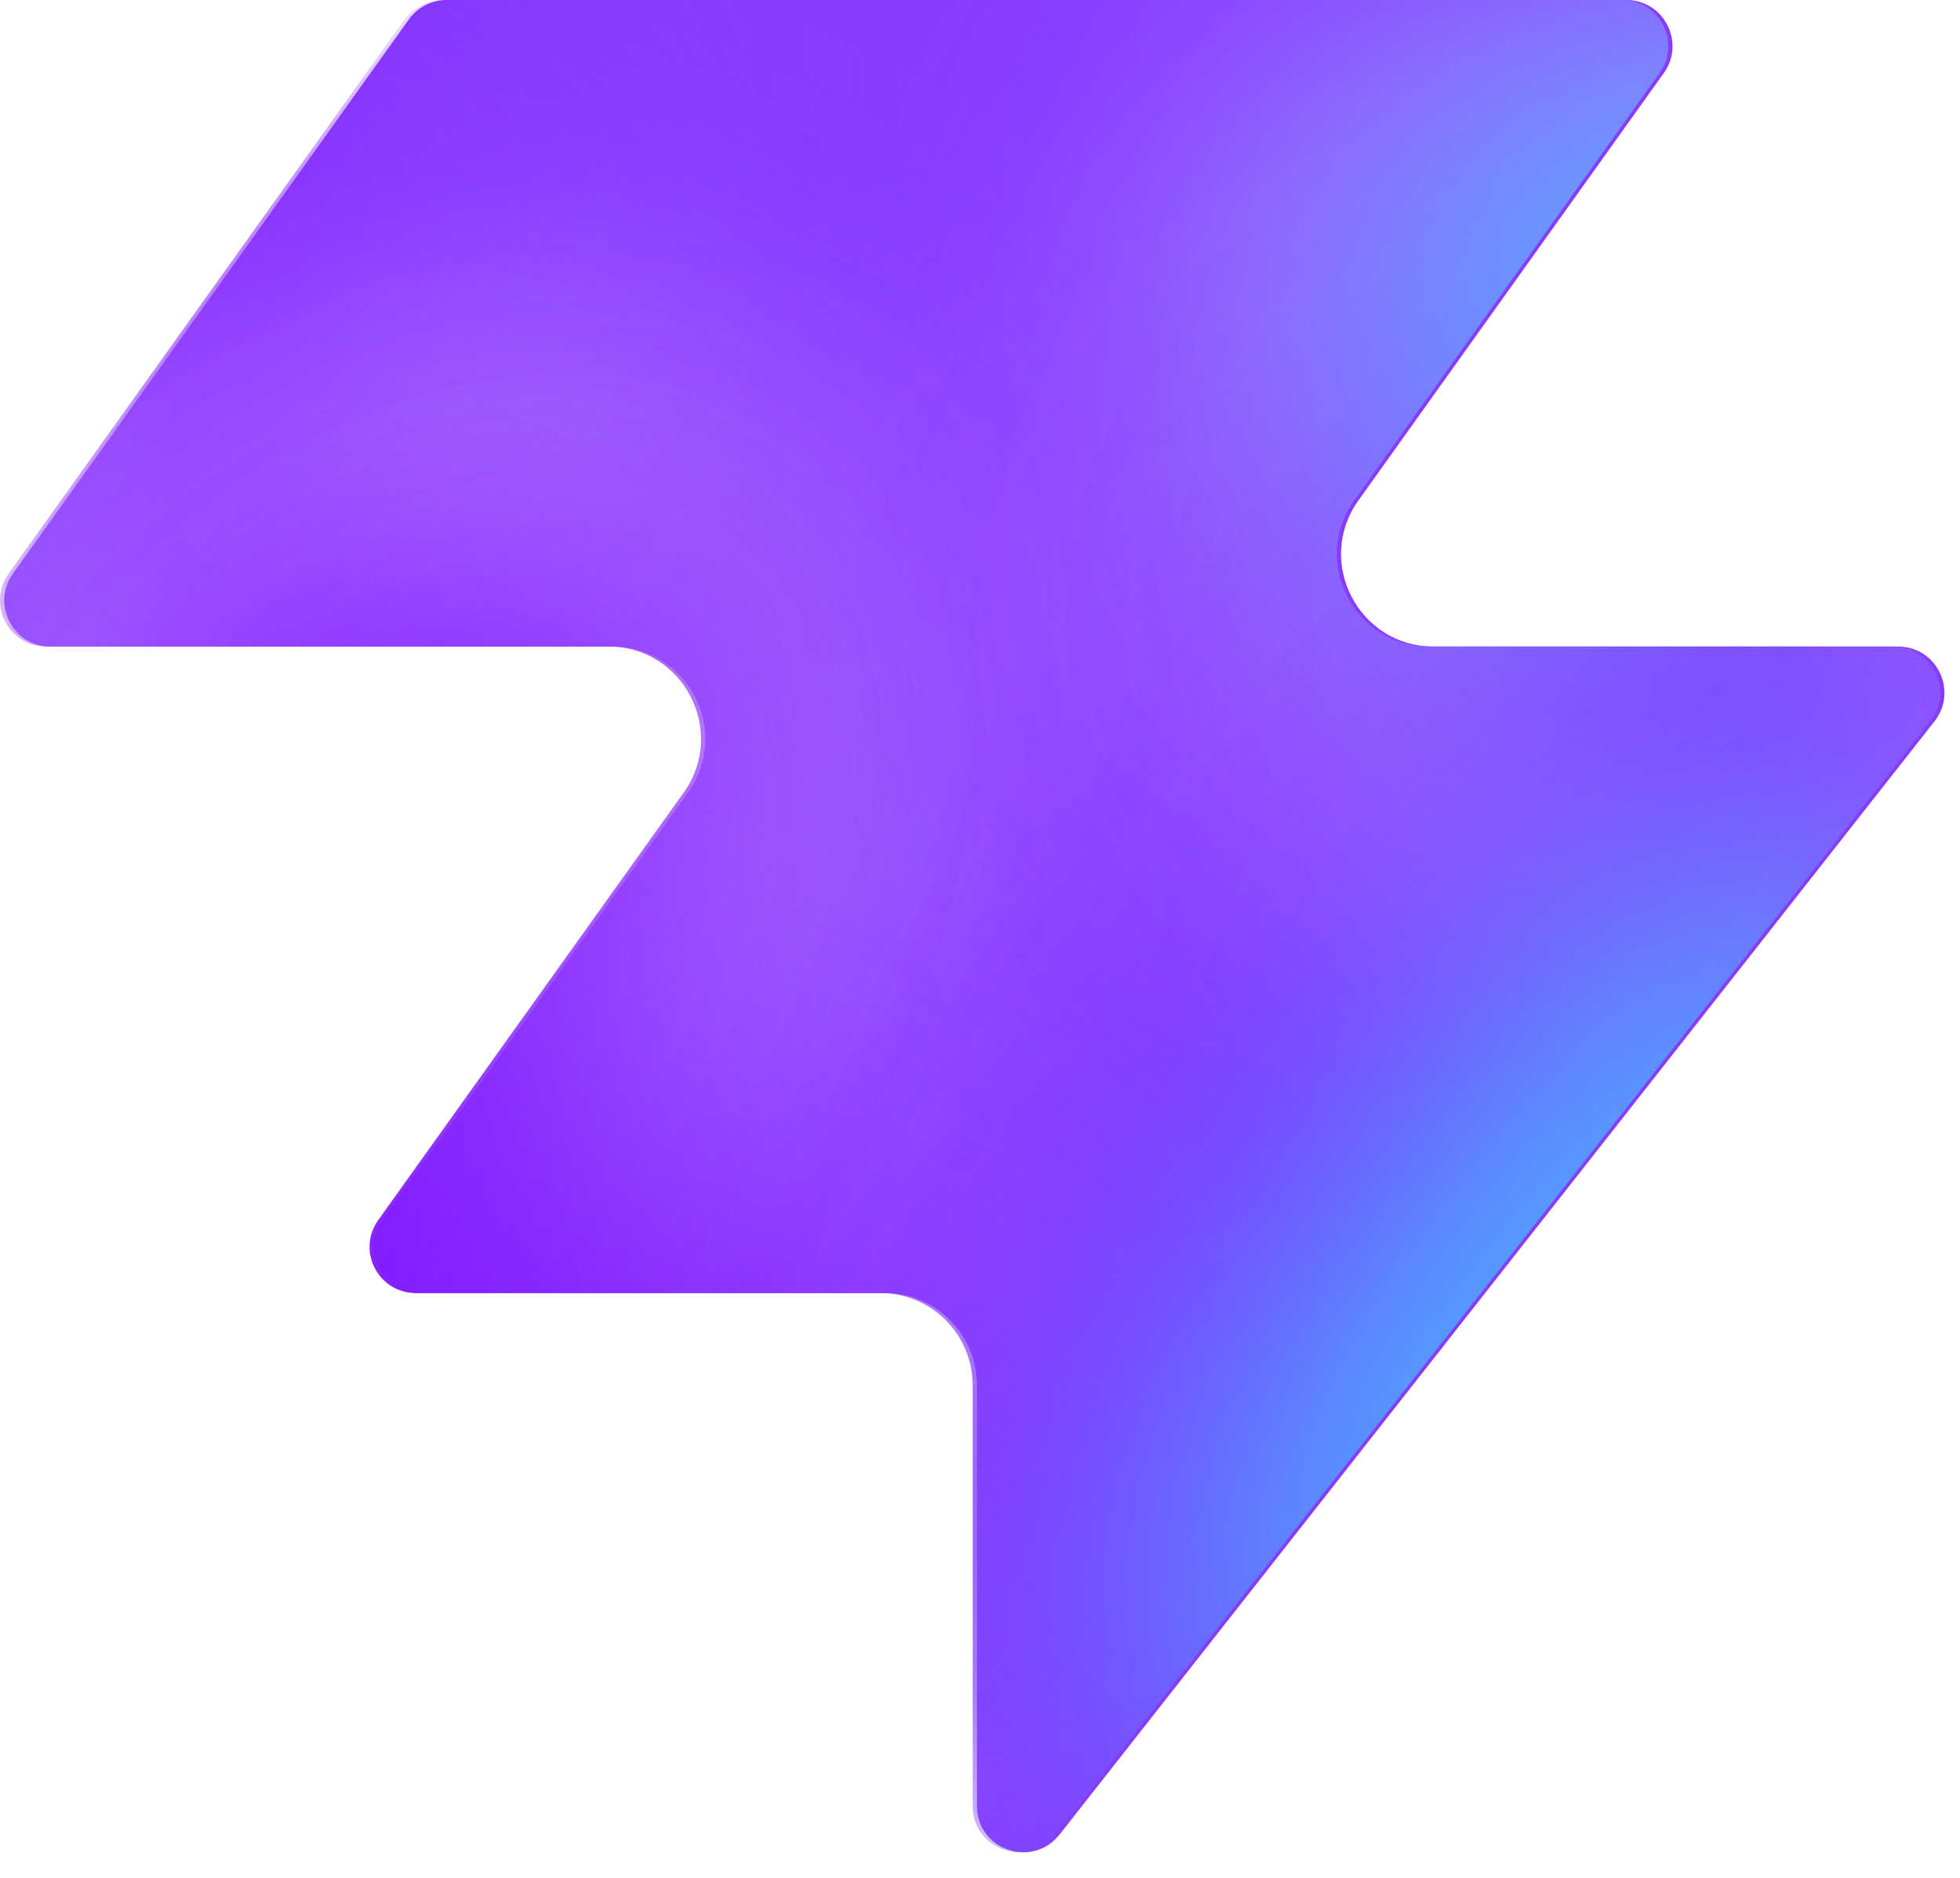
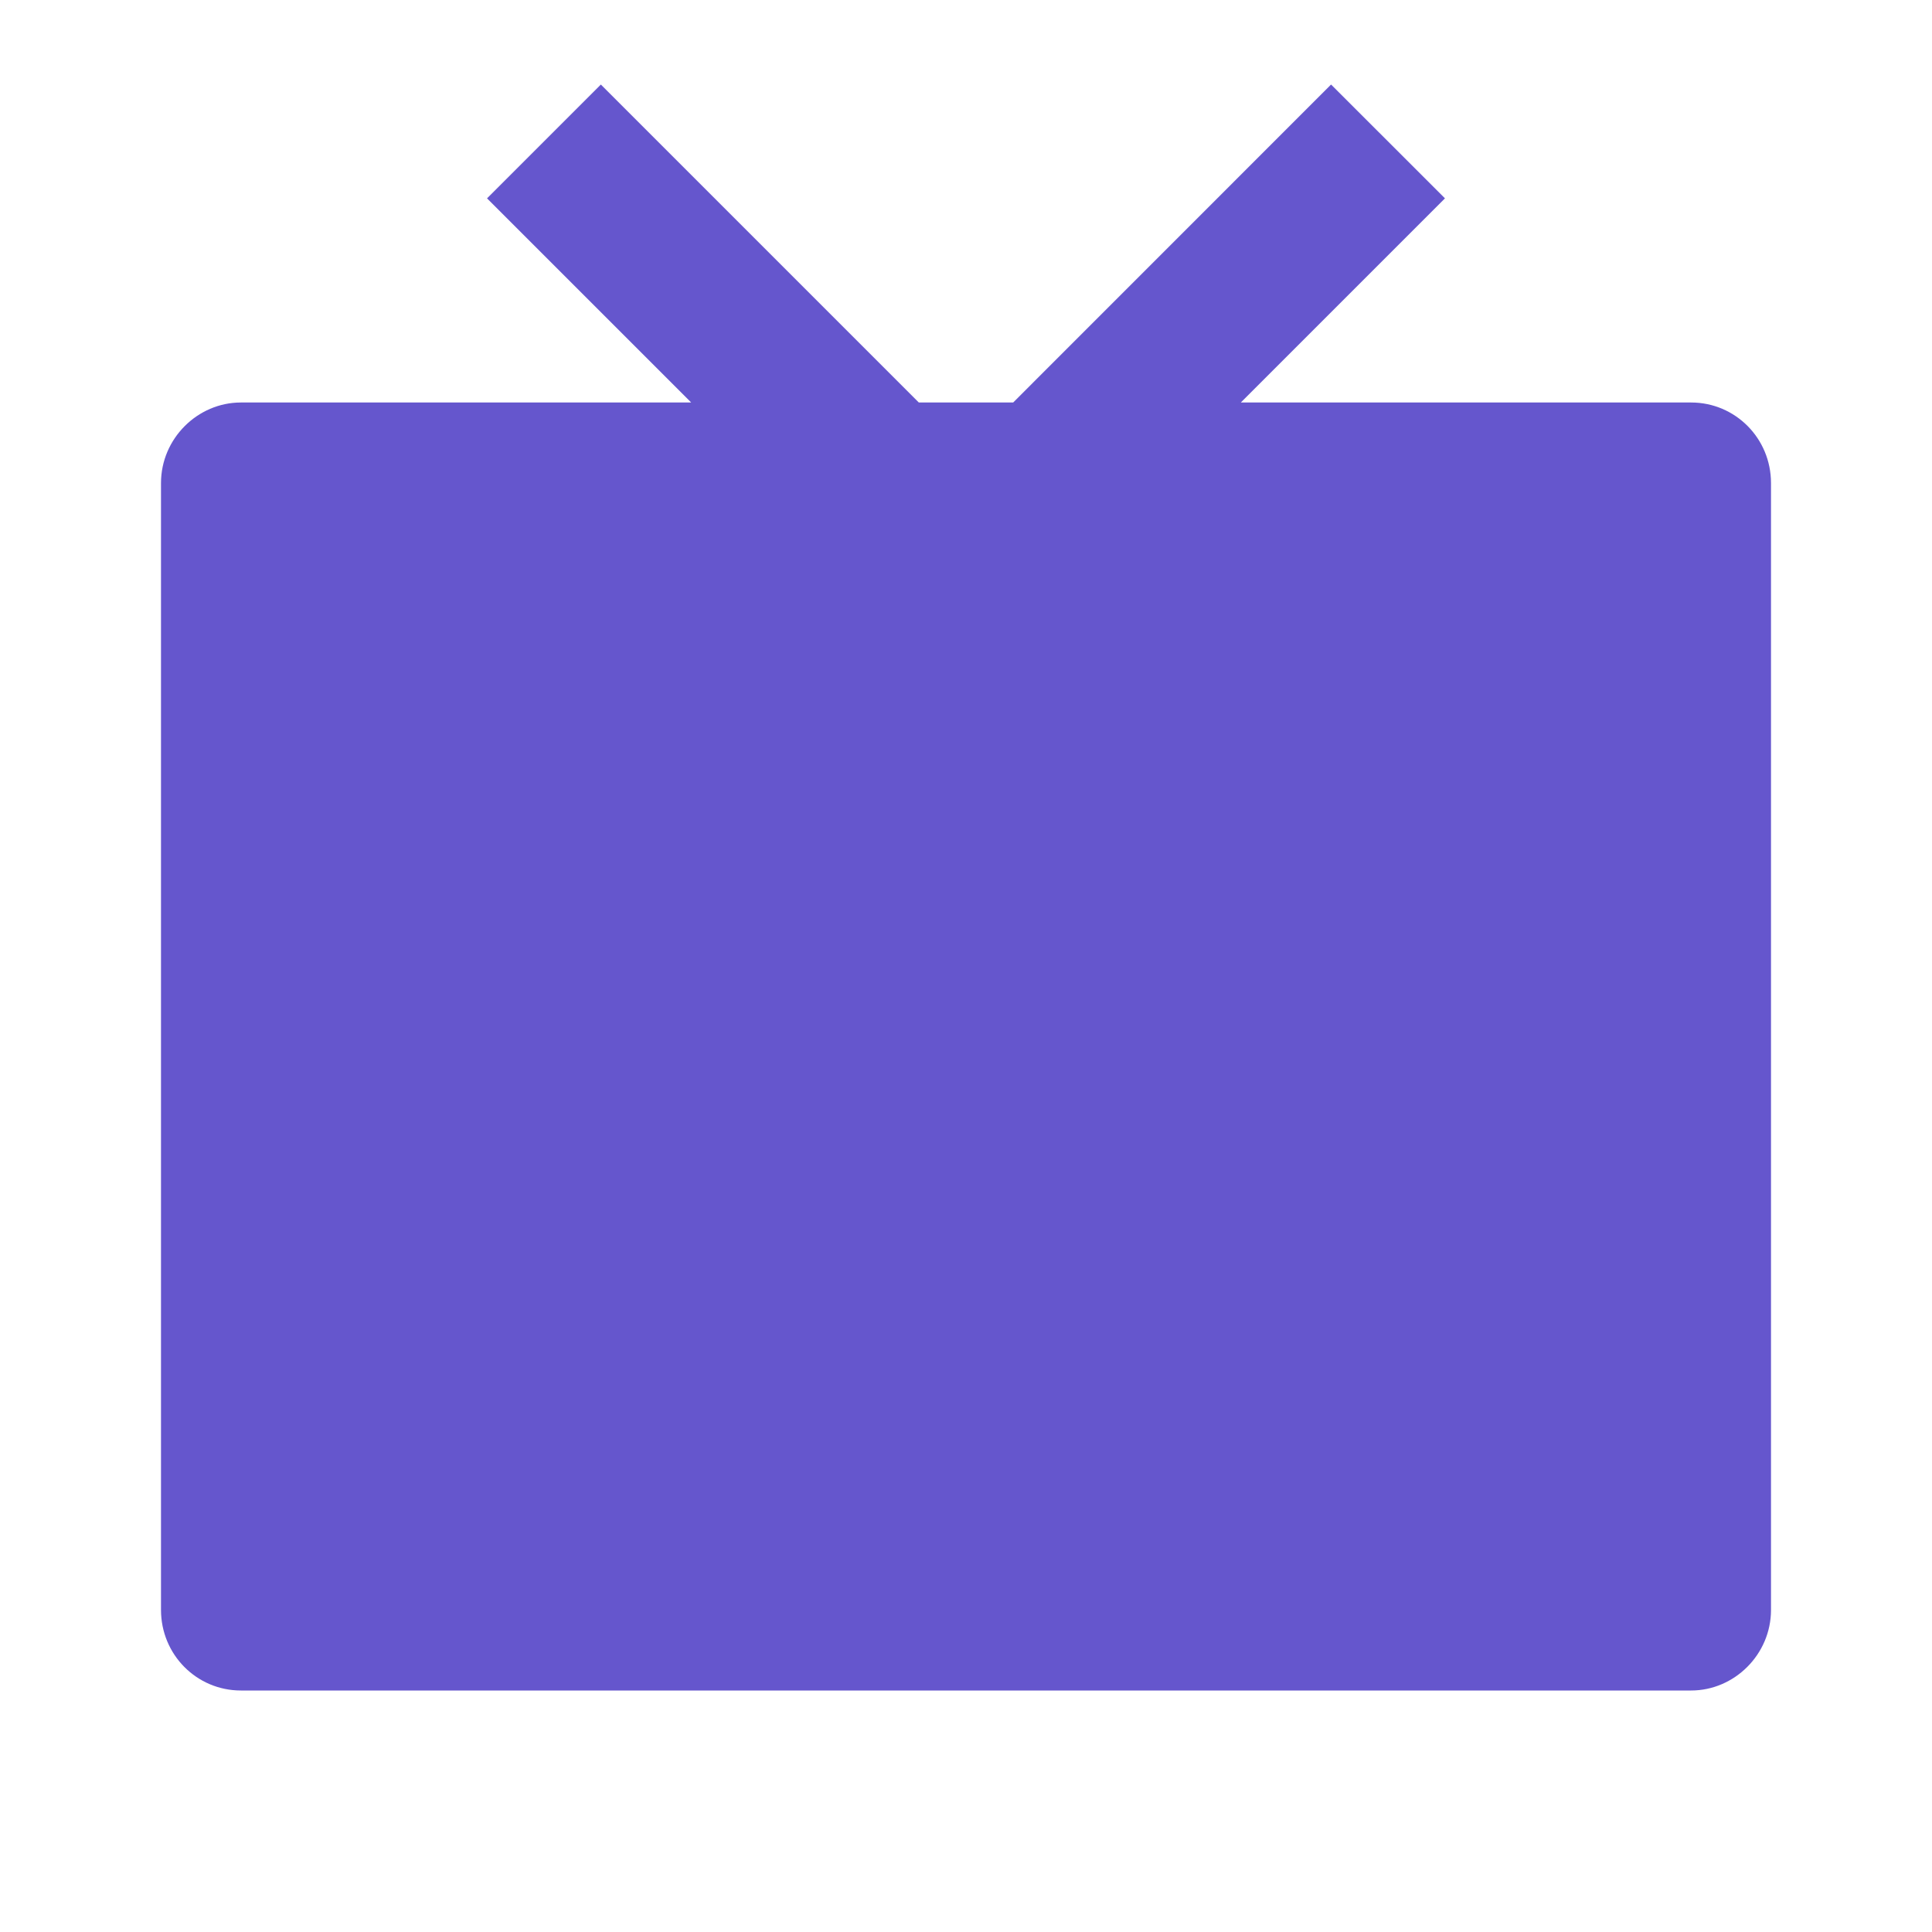
- <svg xmlns="http://www.w3.org/2000/svg" width="48" height="46" fill="none" viewBox="0 0 48 46">
-   <path fill="#863bff" d="M25.946 44.938c-.664.845-2.021.375-2.021-.698V33.937a2.26 2.26 0 0 0-2.262-2.262H10.287c-.92 0-1.456-1.04-.92-1.788l7.48-10.471c1.07-1.497 0-3.578-1.842-3.578H1.237c-.92 0-1.456-1.04-.92-1.788L10.013.474c.214-.297.556-.474.92-.474h28.894c.92 0 1.456 1.04.92 1.788l-7.48 10.471c-1.07 1.498 0 3.579 1.842 3.579h11.377c.943 0 1.473 1.088.89 1.83L25.947 44.94z" style="fill:#863bff;fill:color(display-p3 .525 .23 1);fill-opacity:1" />
-   <mask id="a" width="48" height="46" x="0" y="0" maskUnits="userSpaceOnUse" style="mask-type:alpha">
-     <path fill="#000" d="M25.842 44.938c-.664.844-2.021.375-2.021-.698V33.937a2.26 2.26 0 0 0-2.262-2.262H10.183c-.92 0-1.456-1.04-.92-1.788l7.48-10.471c1.07-1.498 0-3.579-1.842-3.579H1.133c-.92 0-1.456-1.04-.92-1.787L9.91.473c.214-.297.556-.474.92-.474h28.894c.92 0 1.456 1.04.92 1.788l-7.48 10.471c-1.07 1.498 0 3.578 1.842 3.578h11.377c.943 0 1.473 1.088.89 1.832L25.843 44.94z" style="fill:#000;fill-opacity:1" />
-   </mask>
-   <g mask="url(#a)">
-     <g filter="url(#b)">
-       <ellipse cx="5.508" cy="14.704" fill="#ede6ff" rx="5.508" ry="14.704" style="fill:#ede6ff;fill:color(display-p3 .927 .903 1);fill-opacity:1" transform="matrix(.00324 1 1 -.00324 -4.47 31.516)" />
-     </g>
-     <g filter="url(#c)">
-       <ellipse cx="10.399" cy="29.851" fill="#ede6ff" rx="10.399" ry="29.851" style="fill:#ede6ff;fill:color(display-p3 .927 .903 1);fill-opacity:1" transform="matrix(.00324 1 1 -.00324 -39.328 7.883)" />
-     </g>
-     <g filter="url(#d)">
-       <ellipse cx="5.508" cy="30.487" fill="#7e14ff" rx="5.508" ry="30.487" style="fill:#7e14ff;fill:color(display-p3 .492 .077 1);fill-opacity:1" transform="rotate(89.814 -25.913 -14.639)scale(1 -1)" />
-     </g>
-     <g filter="url(#e)">
-       <ellipse cx="5.508" cy="30.599" fill="#7e14ff" rx="5.508" ry="30.599" style="fill:#7e14ff;fill:color(display-p3 .492 .077 1);fill-opacity:1" transform="rotate(89.814 -32.644 -3.334)scale(1 -1)" />
-     </g>
-     <g filter="url(#f)">
-       <ellipse cx="5.508" cy="30.599" fill="#7e14ff" rx="5.508" ry="30.599" style="fill:#7e14ff;fill:color(display-p3 .492 .077 1);fill-opacity:1" transform="matrix(.00324 1 1 -.00324 -34.34 30.47)" />
-     </g>
-     <g filter="url(#g)">
-       <ellipse cx="14.072" cy="22.078" fill="#ede6ff" rx="14.072" ry="22.078" style="fill:#ede6ff;fill:color(display-p3 .927 .903 1);fill-opacity:1" transform="rotate(93.35 24.506 48.493)scale(-1 1)" />
-     </g>
-     <g filter="url(#h)">
-       <ellipse cx="3.47" cy="21.501" fill="#7e14ff" rx="3.47" ry="21.501" style="fill:#7e14ff;fill:color(display-p3 .492 .077 1);fill-opacity:1" transform="rotate(89.009 28.708 47.59)scale(-1 1)" />
-     </g>
-     <g filter="url(#i)">
-       <ellipse cx="3.47" cy="21.501" fill="#7e14ff" rx="3.47" ry="21.501" style="fill:#7e14ff;fill:color(display-p3 .492 .077 1);fill-opacity:1" transform="rotate(89.009 28.708 47.59)scale(-1 1)" />
-     </g>
-     <g filter="url(#j)">
-       <ellipse cx=".387" cy="8.972" fill="#7e14ff" rx="4.407" ry="29.108" style="fill:#7e14ff;fill:color(display-p3 .492 .077 1);fill-opacity:1" transform="rotate(39.51 .387 8.972)" />
-     </g>
-     <g filter="url(#k)">
-       <ellipse cx="47.523" cy="-6.092" fill="#7e14ff" rx="4.407" ry="29.108" style="fill:#7e14ff;fill:color(display-p3 .492 .077 1);fill-opacity:1" transform="rotate(37.892 47.523 -6.092)" />
-     </g>
-     <g filter="url(#l)">
-       <ellipse cx="41.412" cy="6.333" fill="#47bfff" rx="5.971" ry="9.665" style="fill:#47bfff;fill:color(display-p3 .28 .748 1);fill-opacity:1" transform="rotate(37.892 41.412 6.333)" />
-     </g>
-     <g filter="url(#m)">
-       <ellipse cx="-1.879" cy="38.332" fill="#7e14ff" rx="4.407" ry="29.108" style="fill:#7e14ff;fill:color(display-p3 .492 .077 1);fill-opacity:1" transform="rotate(37.892 -1.88 38.332)" />
-     </g>
-     <g filter="url(#n)">
-       <ellipse cx="-1.879" cy="38.332" fill="#7e14ff" rx="4.407" ry="29.108" style="fill:#7e14ff;fill:color(display-p3 .492 .077 1);fill-opacity:1" transform="rotate(37.892 -1.88 38.332)" />
-     </g>
-     <g filter="url(#o)">
-       <ellipse cx="35.651" cy="29.907" fill="#7e14ff" rx="4.407" ry="29.108" style="fill:#7e14ff;fill:color(display-p3 .492 .077 1);fill-opacity:1" transform="rotate(37.892 35.651 29.907)" />
-     </g>
-     <g filter="url(#p)">
-       <ellipse cx="38.418" cy="32.4" fill="#47bfff" rx="5.971" ry="15.297" style="fill:#47bfff;fill:color(display-p3 .28 .748 1);fill-opacity:1" transform="rotate(37.892 38.418 32.4)" />
-     </g>
-   </g>
-   <defs>
-     <filter id="b" width="60.045" height="41.654" x="-19.77" y="16.149" color-interpolation-filters="sRGB" filterUnits="userSpaceOnUse">
-       <feFlood flood-opacity="0" result="BackgroundImageFix" />
-       <feBlend in="SourceGraphic" in2="BackgroundImageFix" result="shape" />
-       <feGaussianBlur result="effect1_foregroundBlur_2002_17158" stdDeviation="7.659" />
-     </filter>
-     <filter id="c" width="90.34" height="51.437" x="-54.613" y="-7.533" color-interpolation-filters="sRGB" filterUnits="userSpaceOnUse">
-       <feFlood flood-opacity="0" result="BackgroundImageFix" />
-       <feBlend in="SourceGraphic" in2="BackgroundImageFix" result="shape" />
-       <feGaussianBlur result="effect1_foregroundBlur_2002_17158" stdDeviation="7.659" />
-     </filter>
-     <filter id="d" width="79.355" height="29.4" x="-49.64" y="2.03" color-interpolation-filters="sRGB" filterUnits="userSpaceOnUse">
-       <feFlood flood-opacity="0" result="BackgroundImageFix" />
-       <feBlend in="SourceGraphic" in2="BackgroundImageFix" result="shape" />
-       <feGaussianBlur result="effect1_foregroundBlur_2002_17158" stdDeviation="4.596" />
-     </filter>
-     <filter id="e" width="79.579" height="29.4" x="-45.045" y="20.029" color-interpolation-filters="sRGB" filterUnits="userSpaceOnUse">
-       <feFlood flood-opacity="0" result="BackgroundImageFix" />
-       <feBlend in="SourceGraphic" in2="BackgroundImageFix" result="shape" />
-       <feGaussianBlur result="effect1_foregroundBlur_2002_17158" stdDeviation="4.596" />
-     </filter>
-     <filter id="f" width="79.579" height="29.4" x="-43.513" y="21.178" color-interpolation-filters="sRGB" filterUnits="userSpaceOnUse">
-       <feFlood flood-opacity="0" result="BackgroundImageFix" />
-       <feBlend in="SourceGraphic" in2="BackgroundImageFix" result="shape" />
-       <feGaussianBlur result="effect1_foregroundBlur_2002_17158" stdDeviation="4.596" />
-     </filter>
-     <filter id="g" width="74.749" height="58.852" x="15.756" y="-17.901" color-interpolation-filters="sRGB" filterUnits="userSpaceOnUse">
-       <feFlood flood-opacity="0" result="BackgroundImageFix" />
-       <feBlend in="SourceGraphic" in2="BackgroundImageFix" result="shape" />
-       <feGaussianBlur result="effect1_foregroundBlur_2002_17158" stdDeviation="7.659" />
-     </filter>
-     <filter id="h" width="61.377" height="25.362" x="23.548" y="2.284" color-interpolation-filters="sRGB" filterUnits="userSpaceOnUse">
-       <feFlood flood-opacity="0" result="BackgroundImageFix" />
-       <feBlend in="SourceGraphic" in2="BackgroundImageFix" result="shape" />
-       <feGaussianBlur result="effect1_foregroundBlur_2002_17158" stdDeviation="4.596" />
-     </filter>
-     <filter id="i" width="61.377" height="25.362" x="23.548" y="2.284" color-interpolation-filters="sRGB" filterUnits="userSpaceOnUse">
-       <feFlood flood-opacity="0" result="BackgroundImageFix" />
-       <feBlend in="SourceGraphic" in2="BackgroundImageFix" result="shape" />
-       <feGaussianBlur result="effect1_foregroundBlur_2002_17158" stdDeviation="4.596" />
-     </filter>
-     <filter id="j" width="56.045" height="63.649" x="-27.636" y="-22.853" color-interpolation-filters="sRGB" filterUnits="userSpaceOnUse">
-       <feFlood flood-opacity="0" result="BackgroundImageFix" />
-       <feBlend in="SourceGraphic" in2="BackgroundImageFix" result="shape" />
-       <feGaussianBlur result="effect1_foregroundBlur_2002_17158" stdDeviation="4.596" />
-     </filter>
-     <filter id="k" width="54.814" height="64.646" x="20.116" y="-38.415" color-interpolation-filters="sRGB" filterUnits="userSpaceOnUse">
-       <feFlood flood-opacity="0" result="BackgroundImageFix" />
-       <feBlend in="SourceGraphic" in2="BackgroundImageFix" result="shape" />
-       <feGaussianBlur result="effect1_foregroundBlur_2002_17158" stdDeviation="4.596" />
-     </filter>
-     <filter id="l" width="33.541" height="35.313" x="24.641" y="-11.323" color-interpolation-filters="sRGB" filterUnits="userSpaceOnUse">
-       <feFlood flood-opacity="0" result="BackgroundImageFix" />
-       <feBlend in="SourceGraphic" in2="BackgroundImageFix" result="shape" />
-       <feGaussianBlur result="effect1_foregroundBlur_2002_17158" stdDeviation="4.596" />
-     </filter>
-     <filter id="m" width="54.814" height="64.646" x="-29.286" y="6.009" color-interpolation-filters="sRGB" filterUnits="userSpaceOnUse">
-       <feFlood flood-opacity="0" result="BackgroundImageFix" />
-       <feBlend in="SourceGraphic" in2="BackgroundImageFix" result="shape" />
-       <feGaussianBlur result="effect1_foregroundBlur_2002_17158" stdDeviation="4.596" />
-     </filter>
-     <filter id="n" width="54.814" height="64.646" x="-29.286" y="6.009" color-interpolation-filters="sRGB" filterUnits="userSpaceOnUse">
-       <feFlood flood-opacity="0" result="BackgroundImageFix" />
-       <feBlend in="SourceGraphic" in2="BackgroundImageFix" result="shape" />
-       <feGaussianBlur result="effect1_foregroundBlur_2002_17158" stdDeviation="4.596" />
-     </filter>
-     <filter id="o" width="54.814" height="64.646" x="8.244" y="-2.416" color-interpolation-filters="sRGB" filterUnits="userSpaceOnUse">
-       <feFlood flood-opacity="0" result="BackgroundImageFix" />
-       <feBlend in="SourceGraphic" in2="BackgroundImageFix" result="shape" />
-       <feGaussianBlur result="effect1_foregroundBlur_2002_17158" stdDeviation="4.596" />
-     </filter>
-     <filter id="p" width="39.409" height="43.623" x="18.713" y="10.588" color-interpolation-filters="sRGB" filterUnits="userSpaceOnUse">
-       <feFlood flood-opacity="0" result="BackgroundImageFix" />
-       <feBlend in="SourceGraphic" in2="BackgroundImageFix" result="shape" />
-       <feGaussianBlur result="effect1_foregroundBlur_2002_17158" stdDeviation="4.596" />
-     </filter>
-   </defs>
+ <svg xmlns="http://www.w3.org/2000/svg" viewBox="0 0 24 24" fill="rgba(101,86,205,1)">
+   <path d="M15.414 5H21.008C21.556 5 22 5.445 22 6.001V19.999C22 20.552 21.545 21 21.008 21H2.992C2.444 21 2 20.555 2 19.999V6.001C2 5.448 2.455 5 2.992 5H8.586L6.05 2.464L7.464 1.05L11.414 5H12.586L16.535 1.05L17.95 2.464L15.414 5Z" />
</svg>
